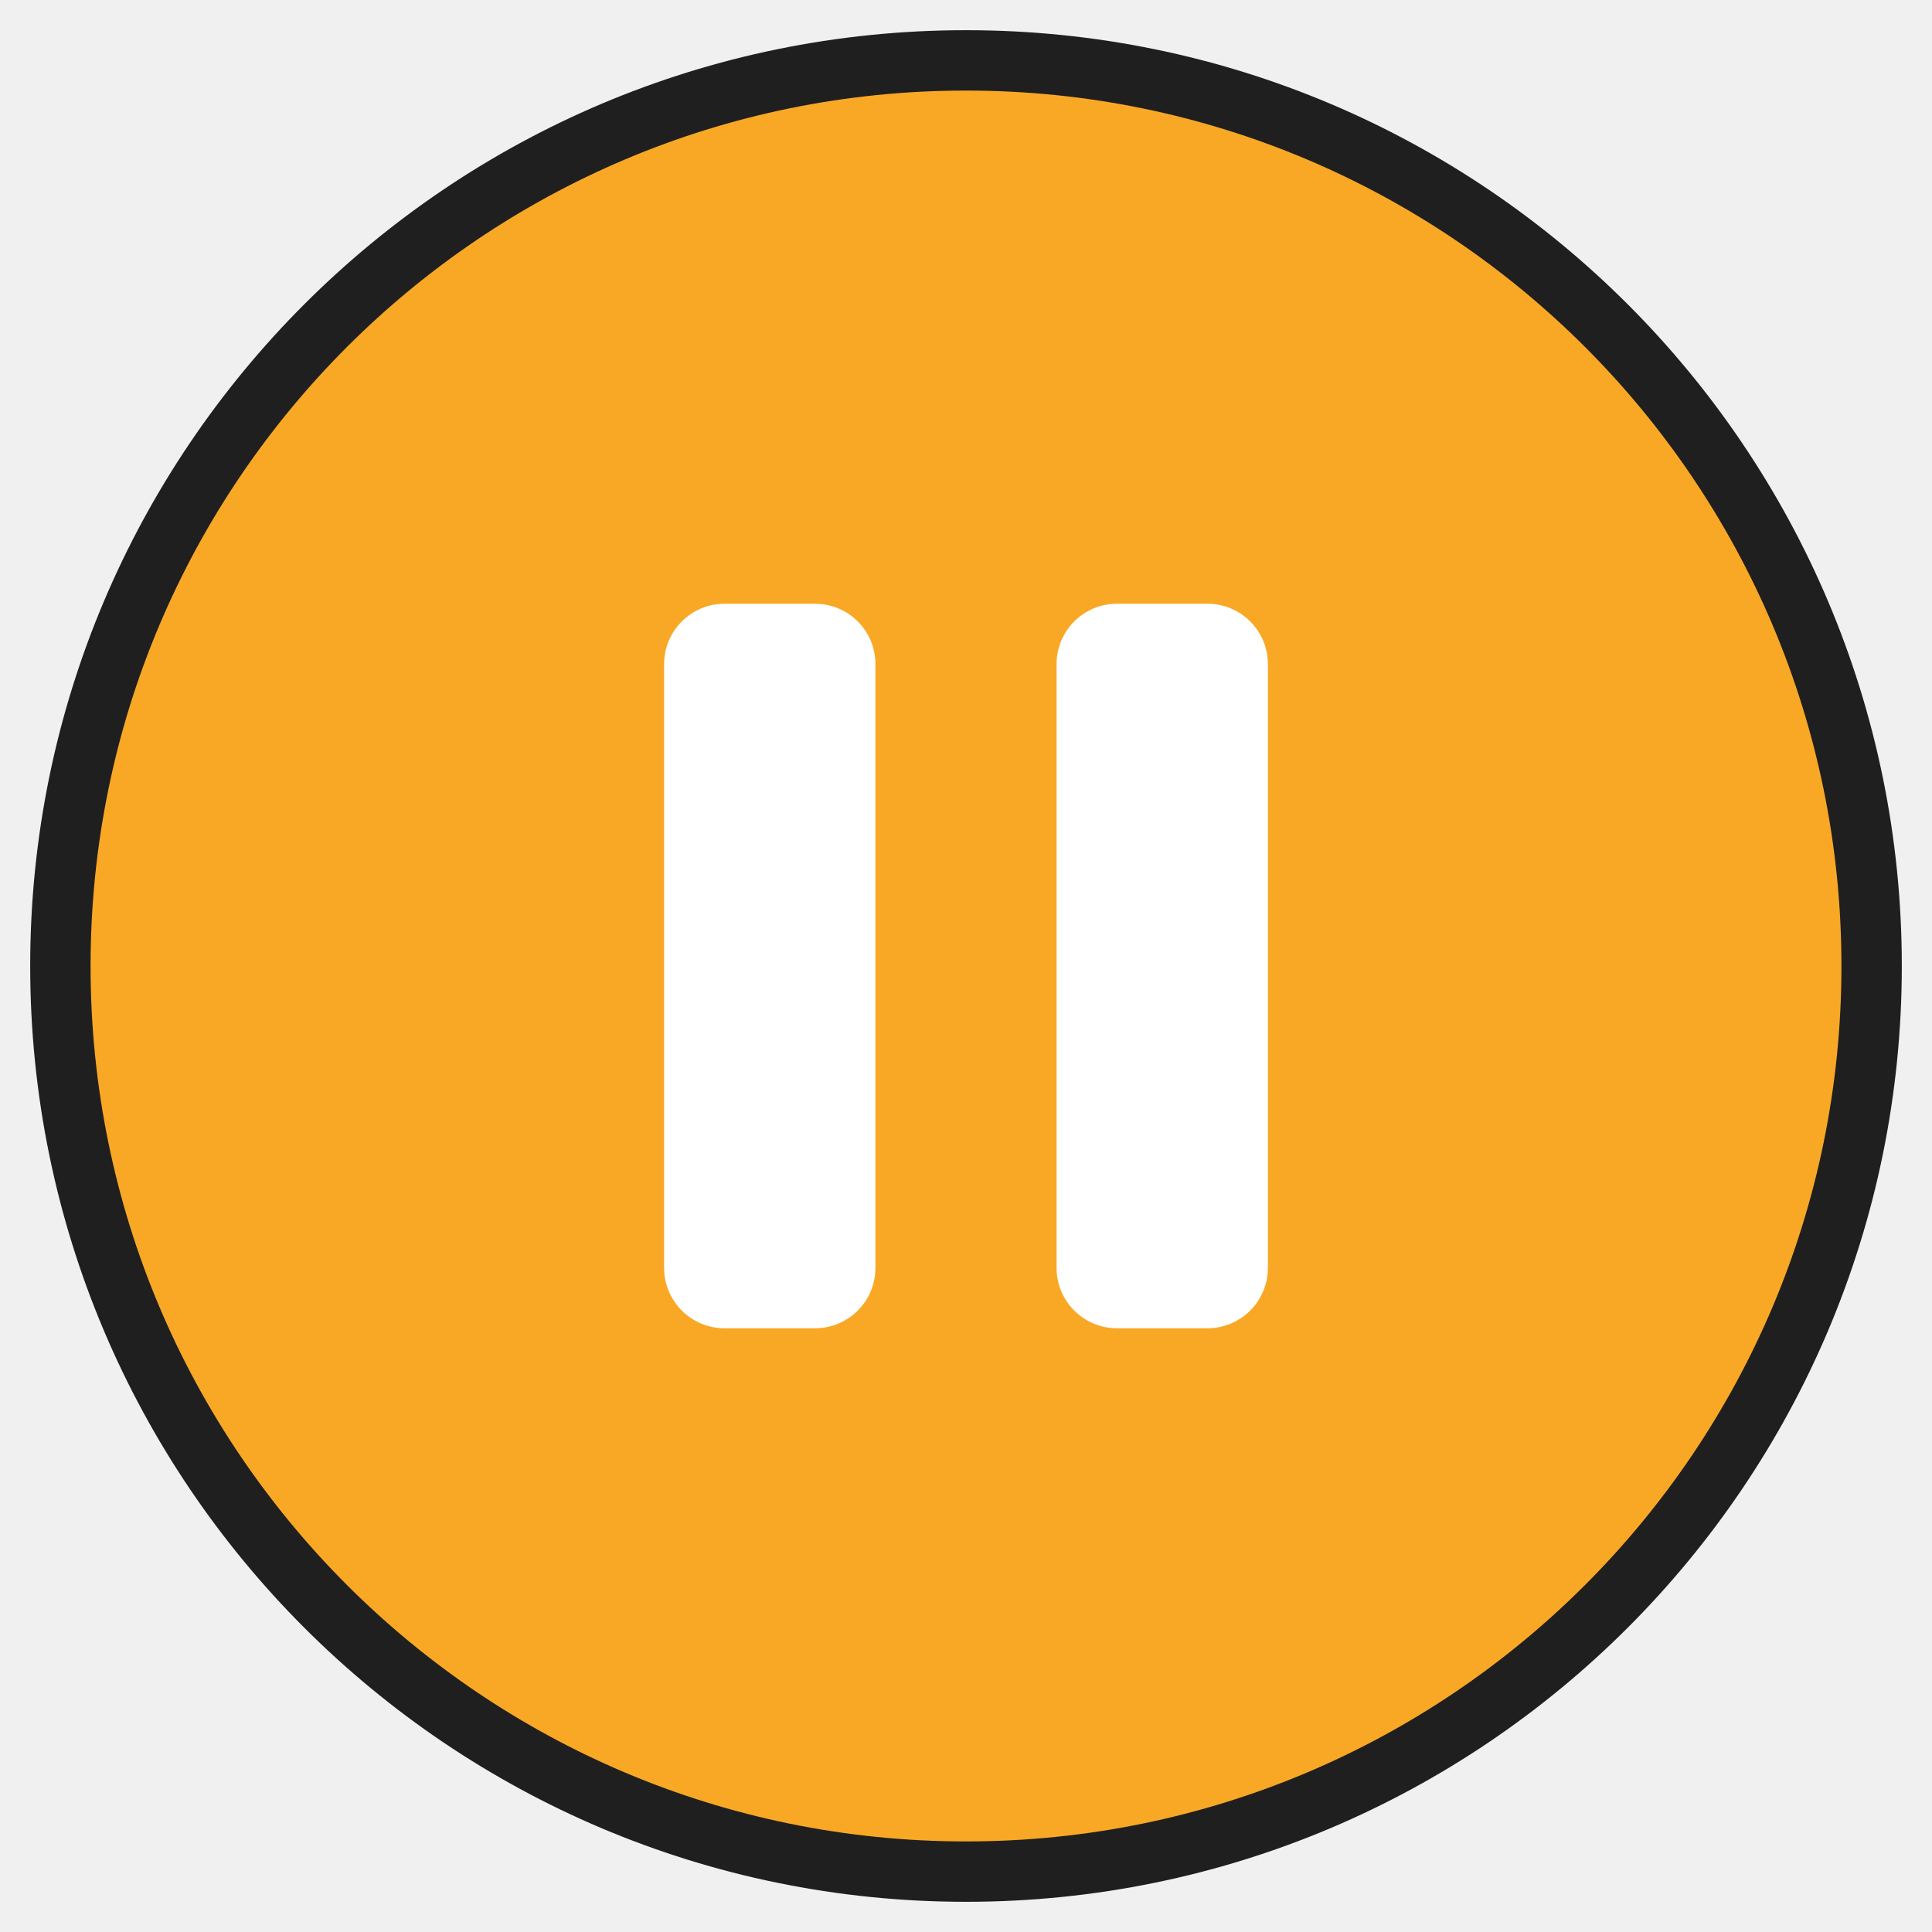
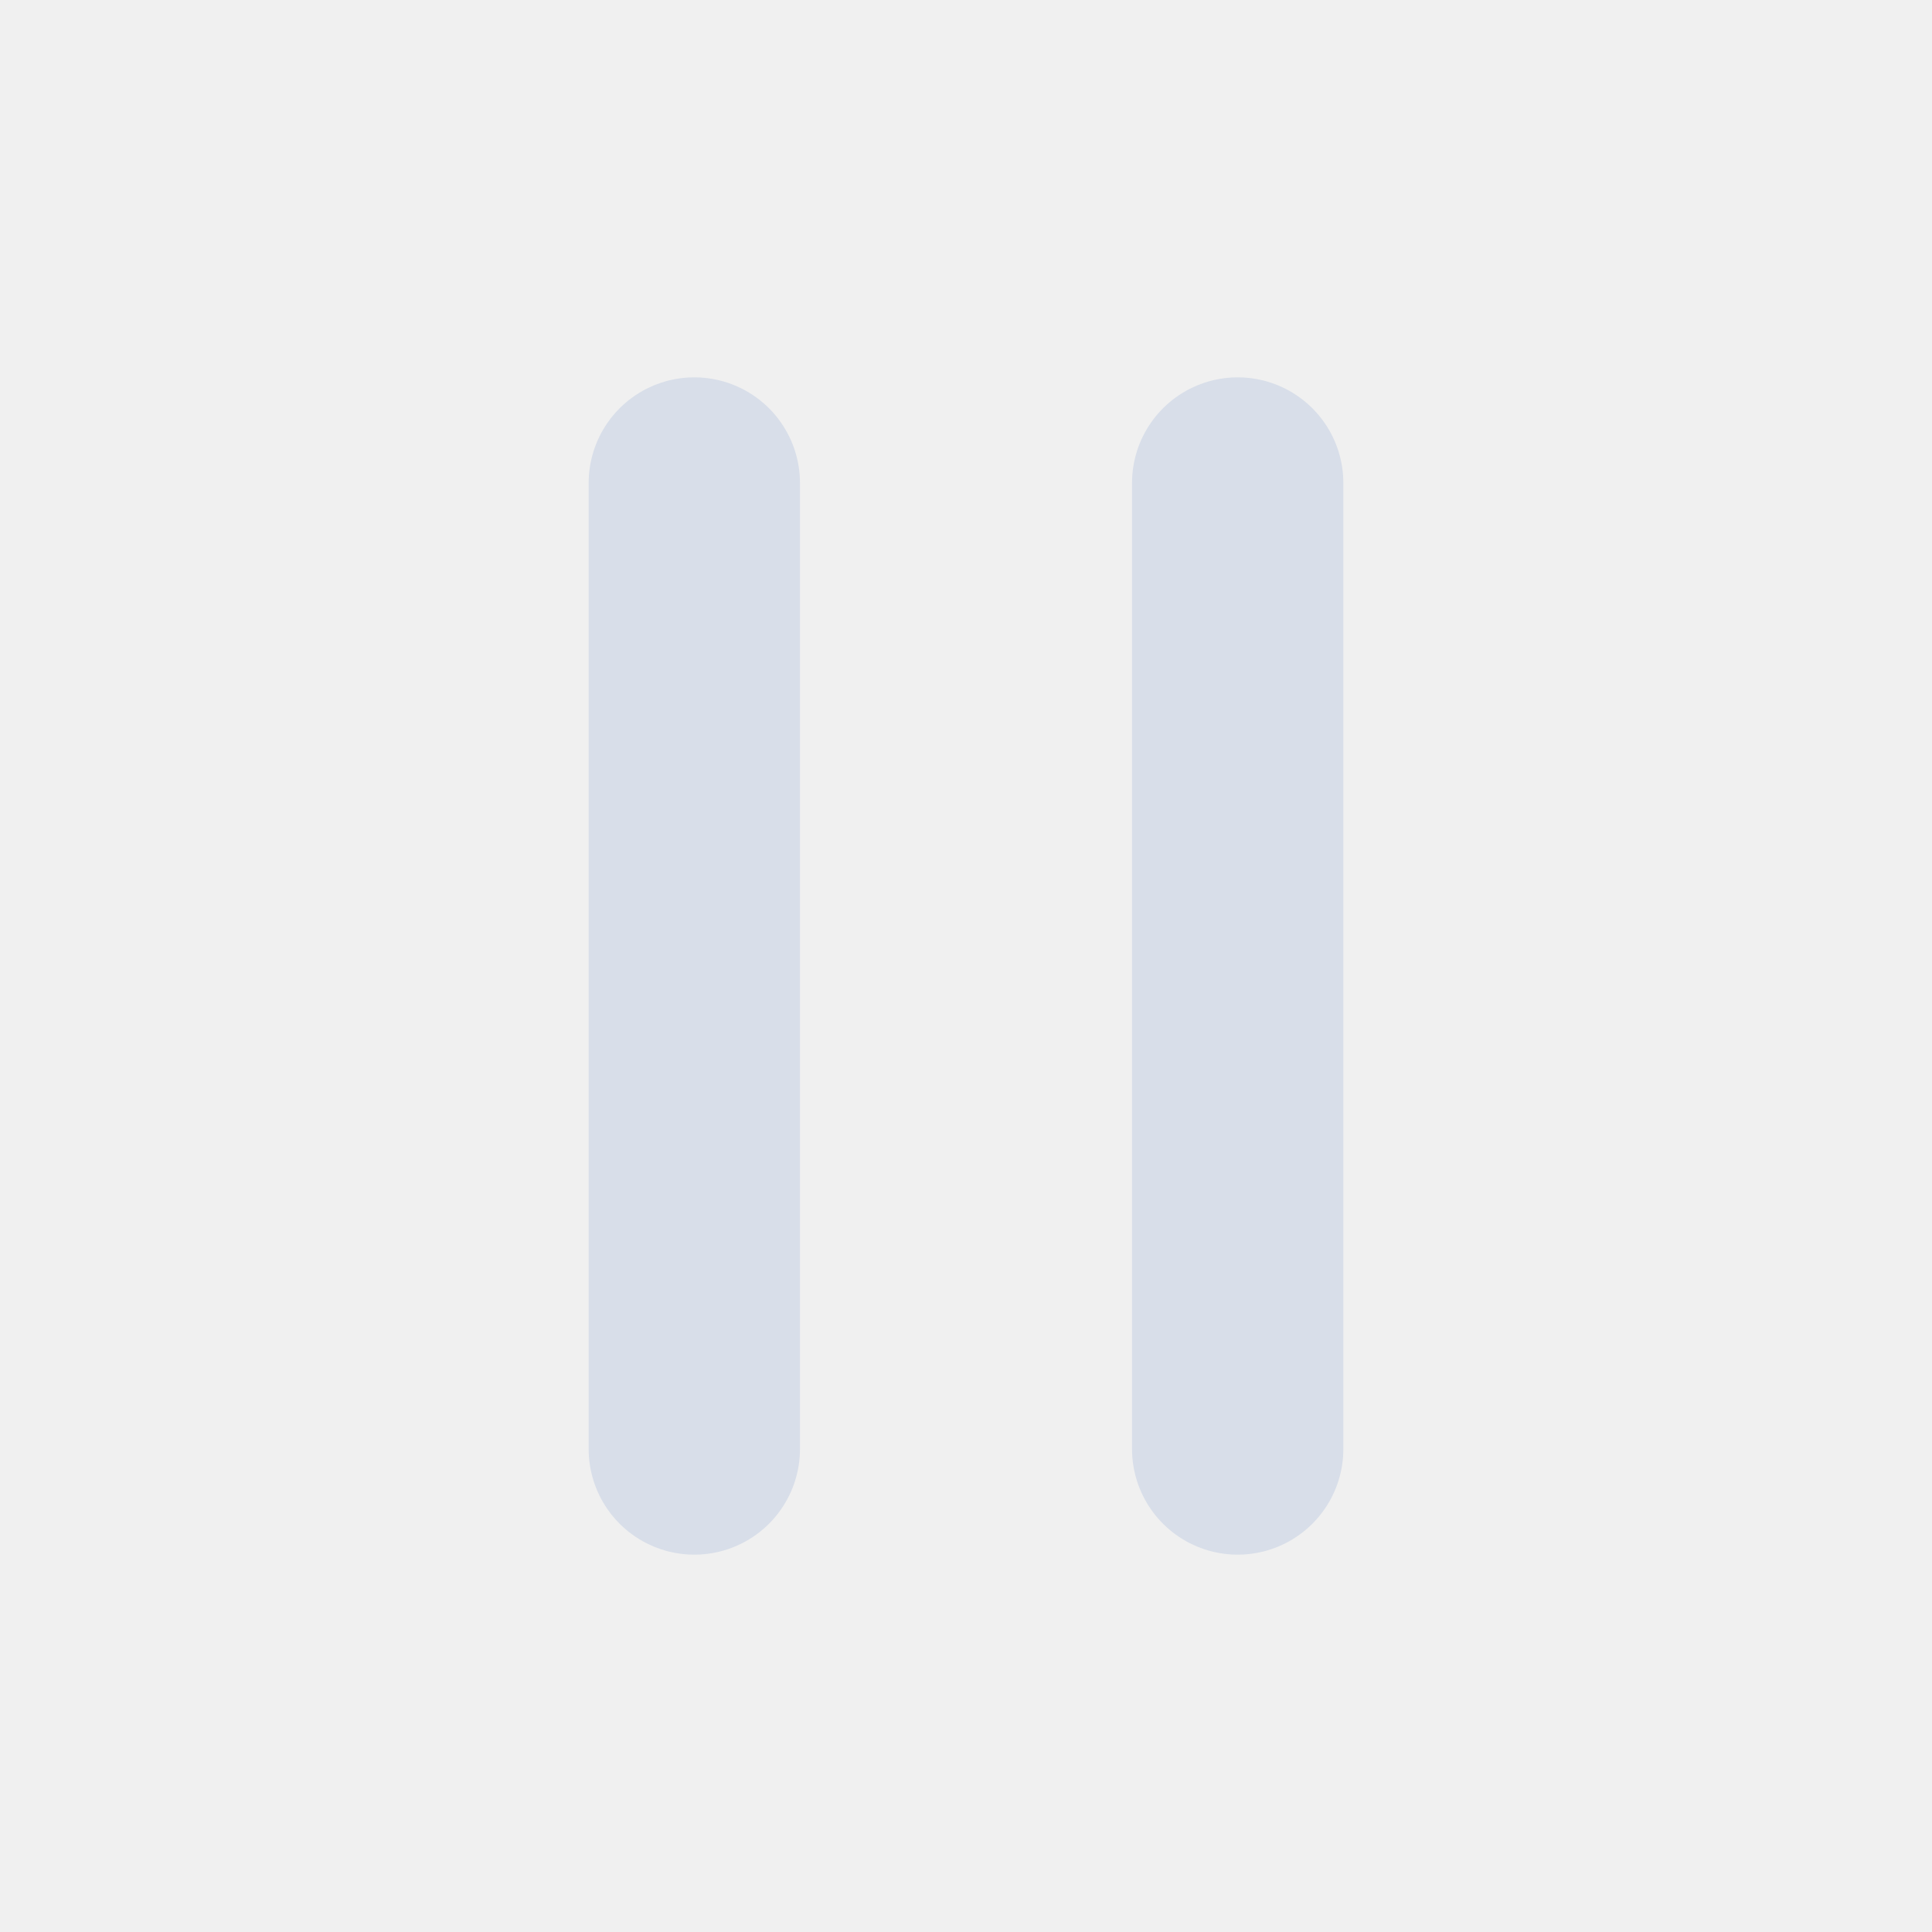
<svg xmlns="http://www.w3.org/2000/svg" width="64" height="64" viewBox="0 0 64 64">
-   <circle cx="32" cy="32" r="30" fill="#f9a825" stroke="#1f1f1f" stroke-width="2" />
-   <rect x="22" y="20" width="7" height="24" rx="2" fill="#fff" />
-   <rect x="35" y="20" width="7" height="24" rx="2" fill="#fff" />
+   <path d="M23 16v32M41 16v32" stroke="#D8DEE9" fill="none" stroke-width="7" stroke-linecap="round" stroke-linejoin="round" />
</svg>
